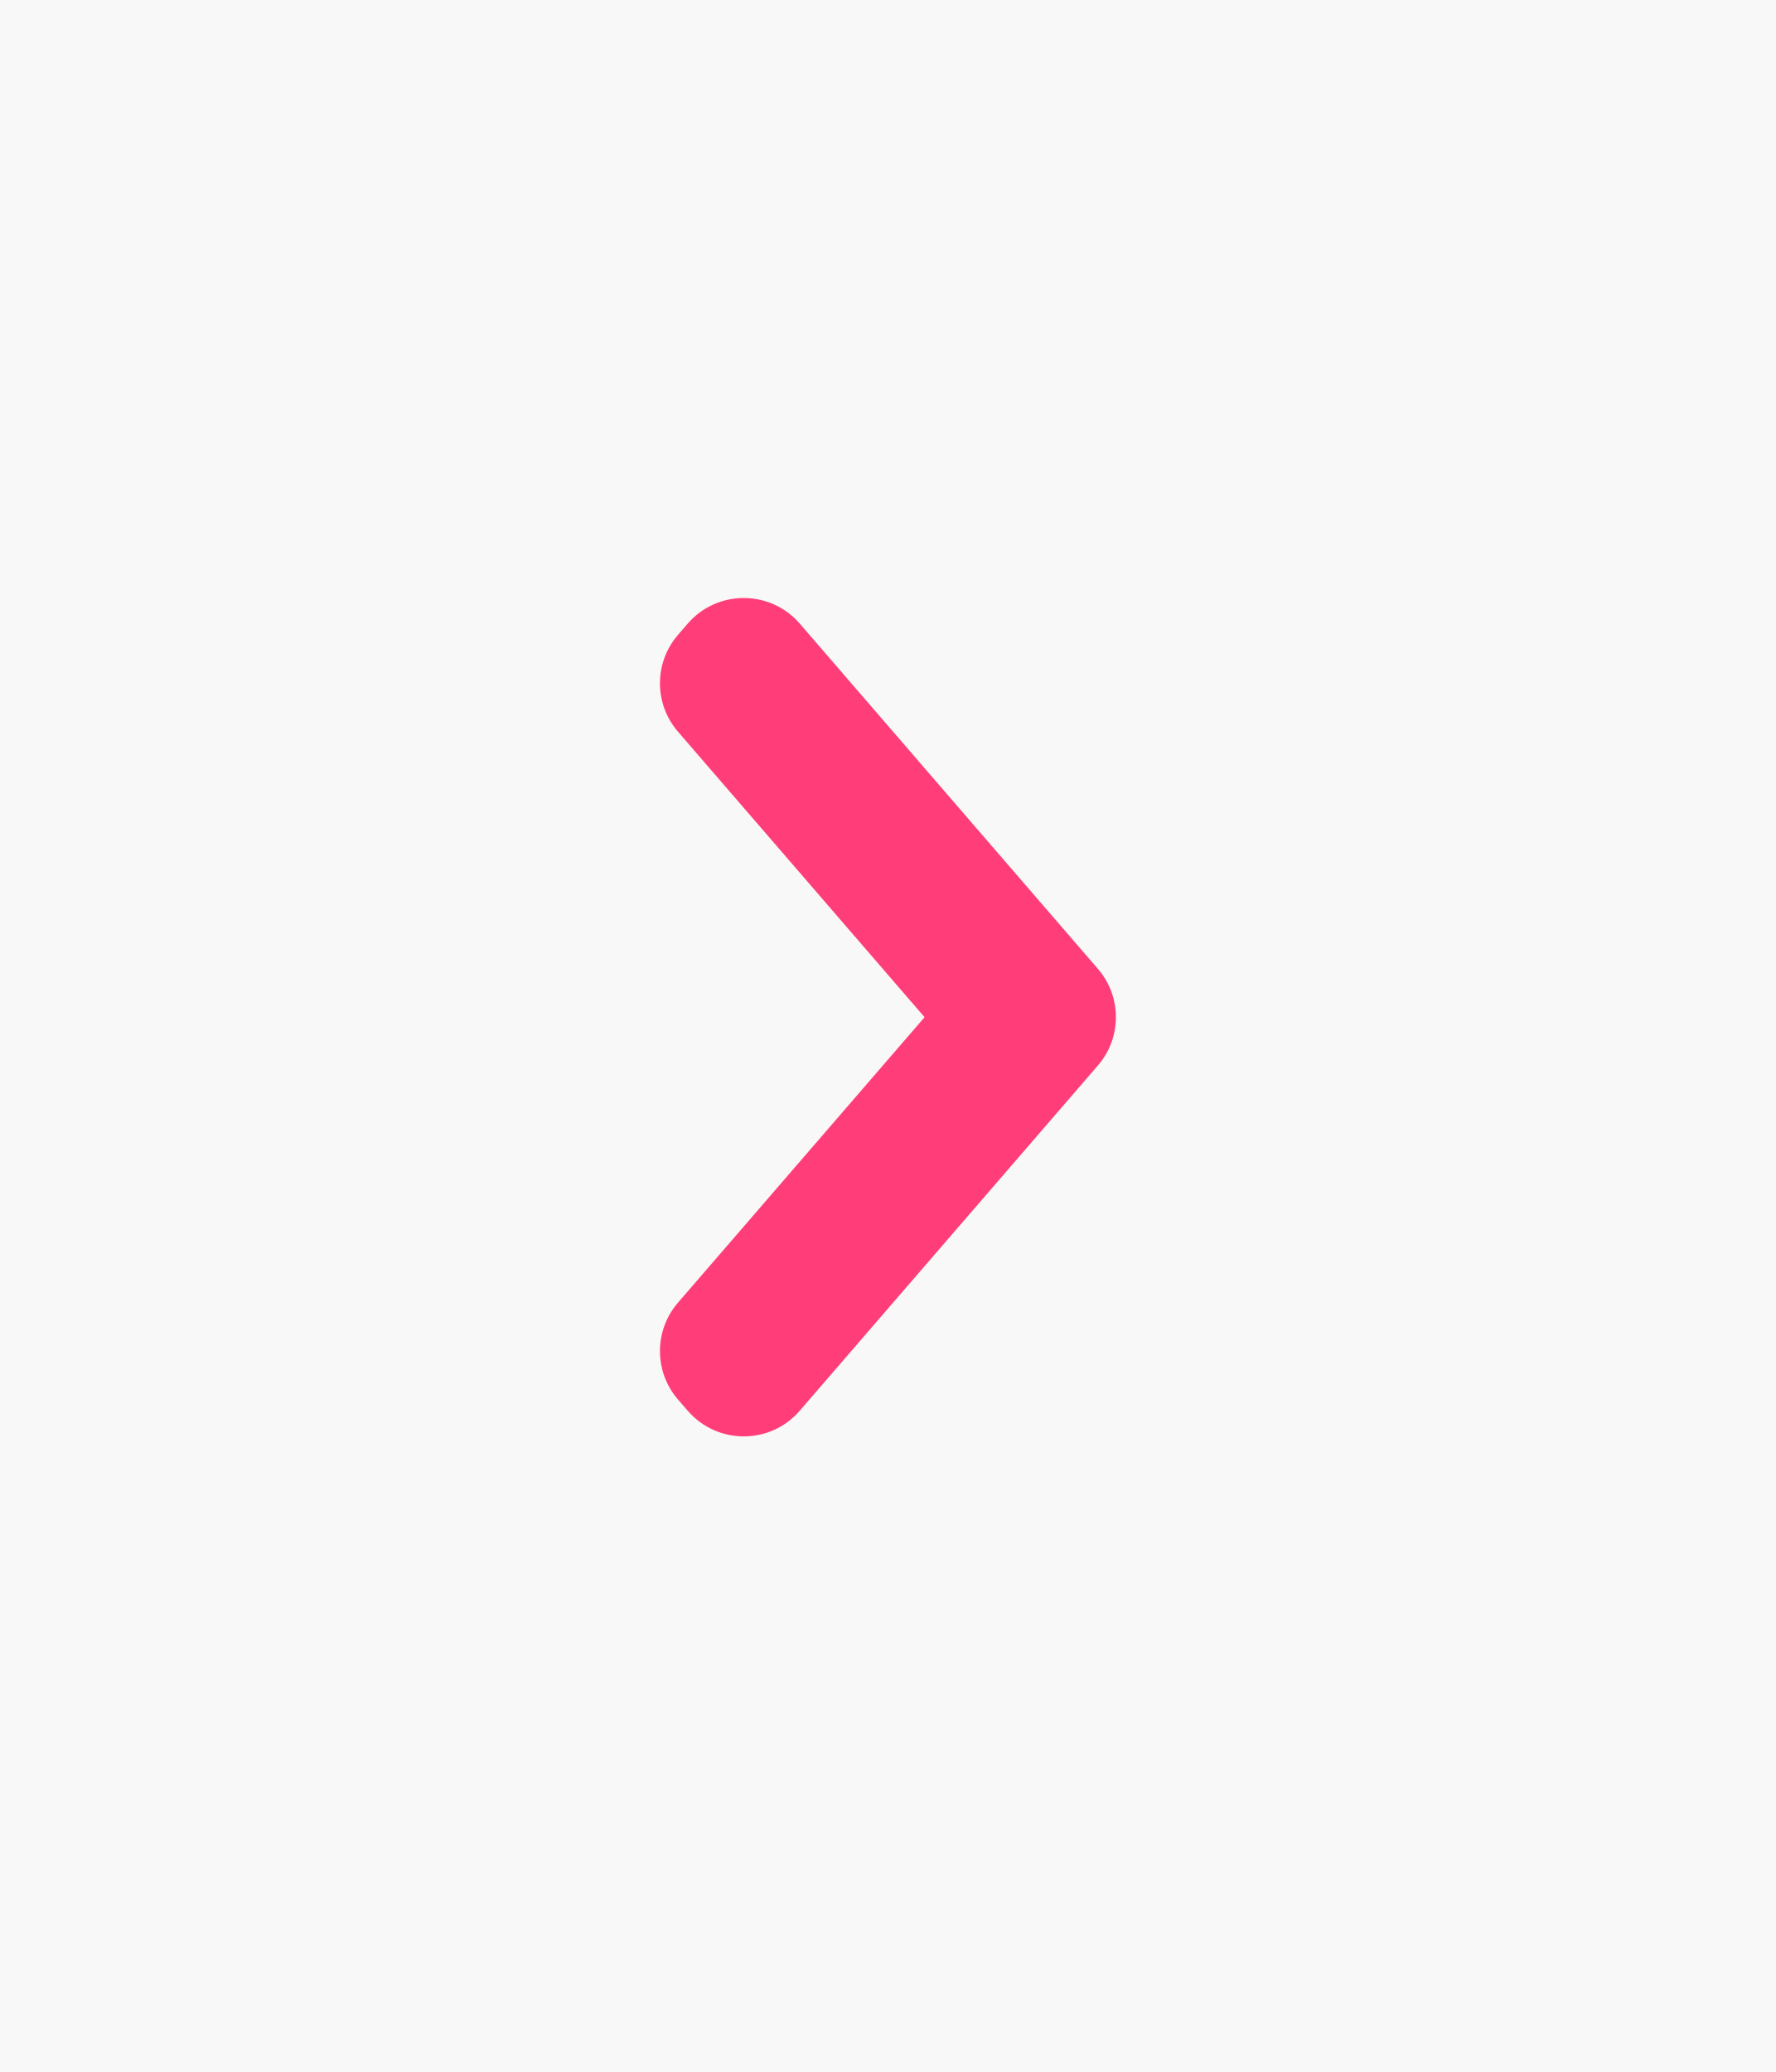
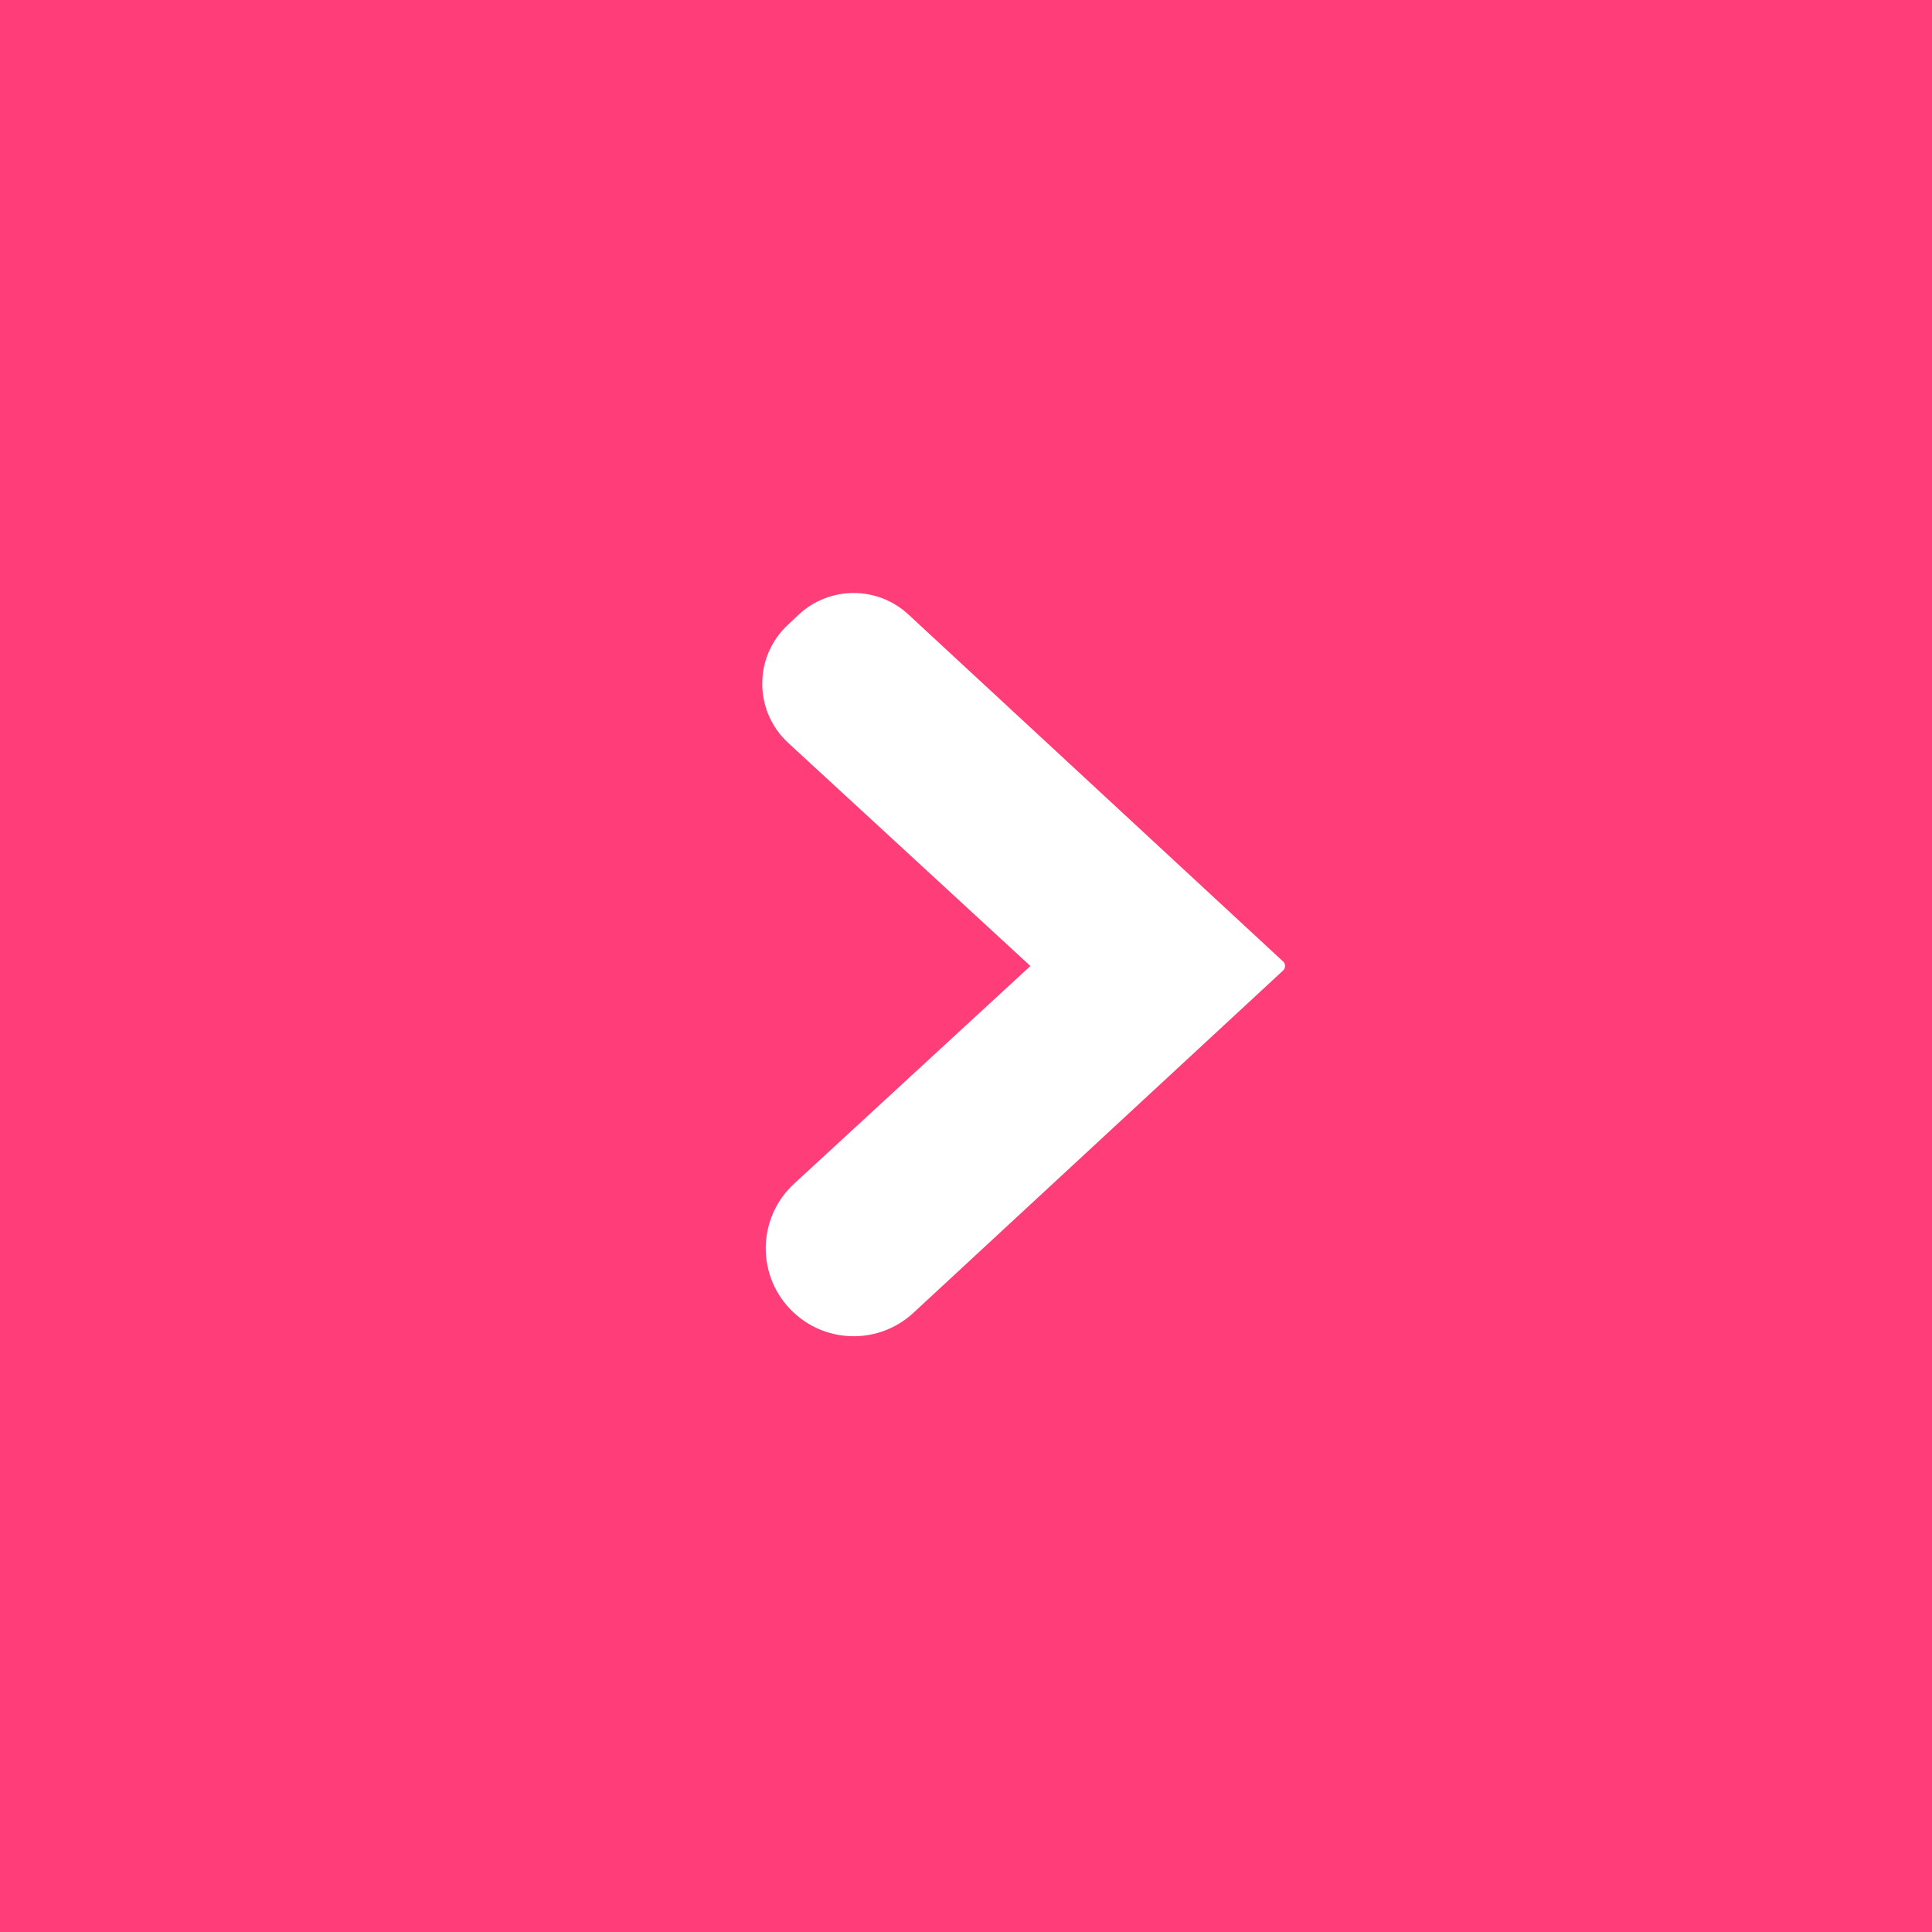
- <svg xmlns="http://www.w3.org/2000/svg" width="24" height="28" viewBox="0 0 24 28" fill="none">
-   <rect width="24" height="28" fill="#F2F2F2" />
+ <svg xmlns="http://www.w3.org/2000/svg" width="24" height="24" viewBox="0 0 24 24" fill="none">
+   <rect width="24" height="24" fill="#F2F2F2" />
  <g id="2_services_320" clip-path="url(#clip0_0_312)">
-     <rect width="320" height="1810" transform="translate(-118 -1590)" fill="white" />
-     <rect id="background copy" x="-118" y="-1502" width="320" height="1722" fill="#F8F8F8" />
+     <rect width="320" height="1810" transform="translate(-220 -1342)" fill="white" />
+     <rect id="background copy" x="-220" y="-1254" width="320" height="1722" fill="#F8F8F8" />
    <g id="ÑÐµÐ½Ñ">
-       <g id="Group 28 Copy">
-         <g id="Group 11">
-           <path id="ÐÐ¾Ð»ÑÑÐ¸ÑÑ ÐºÐ¾Ð¼Ð¼ÐµÑÑÐµÑÐºÐ¾" d="M-91.68 -17.2C-91.52 -17.2 -91.44 -17.12 -91.44 -16.96V-6.24C-91.44 -6.08 -91.52 -6 -91.68 -6H-92.72C-92.88 -6 -92.96 -6.08 -92.96 -6.24V-15.76H-98.88V-6.24C-98.88 -6.08 -98.96 -6 -99.12 -6H-100.16C-100.32 -6 -100.4 -6.08 -100.4 -6.24V-16.96C-100.4 -17.12 -100.32 -17.2 -100.16 -17.2H-91.68ZM-83.164 -11.84C-83.164 -12.203 -83.276 -12.491 -83.5 -12.704C-83.713 -12.928 -84.001 -13.04 -84.364 -13.04H-86.364C-86.726 -13.04 -87.02 -12.928 -87.244 -12.704C-87.457 -12.491 -87.564 -12.203 -87.564 -11.84V-8.32C-87.564 -7.957 -87.457 -7.664 -87.244 -7.44C-87.02 -7.227 -86.726 -7.12 -86.364 -7.12H-84.364C-84.001 -7.12 -83.713 -7.227 -83.5 -7.44C-83.276 -7.664 -83.164 -7.957 -83.164 -8.32V-11.84ZM-81.804 -8.32C-81.804 -7.52 -82.022 -6.907 -82.46 -6.48C-82.886 -6.053 -83.521 -5.84 -84.364 -5.84H-86.364C-87.206 -5.84 -87.846 -6.053 -88.284 -6.48C-88.71 -6.907 -88.924 -7.52 -88.924 -8.32V-11.84C-88.924 -12.64 -88.71 -13.253 -88.284 -13.68C-87.846 -14.107 -87.206 -14.32 -86.364 -14.32H-84.364C-83.521 -14.32 -82.886 -14.107 -82.46 -13.68C-82.022 -13.253 -81.804 -12.64 -81.804 -11.84V-8.32ZM-78.081 -8.16C-78.241 -7.36 -78.513 -6.773 -78.897 -6.4C-79.281 -6.027 -79.835 -5.84 -80.561 -5.84H-80.801C-80.961 -5.84 -81.041 -5.92 -81.041 -6.08V-6.88C-81.041 -7.04 -80.961 -7.12 -80.801 -7.12H-80.561C-80.283 -7.12 -80.049 -7.211 -79.857 -7.392C-79.654 -7.573 -79.515 -7.829 -79.441 -8.16L-78.241 -13.92C-78.209 -14.08 -78.075 -14.16 -77.841 -14.16H-73.361C-73.201 -14.16 -73.121 -14.08 -73.121 -13.92V-6.24C-73.121 -6.08 -73.201 -6 -73.361 -6H-74.241C-74.401 -6 -74.481 -6.08 -74.481 -6.24V-12.88H-77.121L-78.081 -8.16ZM-65.686 -13.92C-65.653 -14.005 -65.611 -14.064 -65.558 -14.096C-65.493 -14.139 -65.403 -14.16 -65.285 -14.16H-64.326C-64.155 -14.16 -64.102 -14.08 -64.165 -13.92L-67.285 -6C-67.51 -5.435 -67.728 -4.96 -67.942 -4.576C-68.155 -4.192 -68.384 -3.883 -68.629 -3.648C-68.875 -3.403 -69.141 -3.227 -69.43 -3.12C-69.718 -3.013 -70.043 -2.96 -70.406 -2.96H-70.725C-70.885 -2.96 -70.966 -3.04 -70.966 -3.2V-4C-70.966 -4.16 -70.885 -4.24 -70.725 -4.24H-70.406C-70 -4.24 -69.669 -4.373 -69.413 -4.64C-69.147 -4.907 -68.891 -5.36 -68.645 -6L-71.766 -13.92C-71.829 -14.08 -71.776 -14.16 -71.606 -14.16H-70.645C-70.528 -14.16 -70.443 -14.139 -70.389 -14.096C-70.326 -14.064 -70.278 -14.005 -70.246 -13.92L-68.005 -7.92H-67.925L-65.686 -13.92ZM-61.617 -11.2C-61.617 -10.837 -61.51 -10.544 -61.297 -10.32C-61.073 -10.107 -60.779 -10 -60.417 -10H-57.697V-13.92C-57.697 -14.08 -57.617 -14.16 -57.457 -14.16H-56.577C-56.417 -14.16 -56.337 -14.08 -56.337 -13.92V-6.24C-56.337 -6.08 -56.417 -6 -56.577 -6H-57.457C-57.617 -6 -57.697 -6.08 -57.697 -6.24V-8.72H-60.417C-61.26 -8.72 -61.9 -8.933 -62.337 -9.36C-62.764 -9.787 -62.977 -10.4 -62.977 -11.2V-13.92C-62.977 -14.08 -62.897 -14.16 -62.737 -14.16H-61.857C-61.697 -14.16 -61.617 -14.08 -61.617 -13.92V-11.2ZM-47.25 -14.16C-47.09 -14.16 -47.01 -14.08 -47.01 -13.92V-6.24C-47.01 -6.08 -47.09 -6 -47.25 -6H-48.13C-48.29 -6 -48.37 -6.08 -48.37 -6.24V-12.08H-48.45L-52.29 -6.24C-52.343 -6.155 -52.397 -6.091 -52.45 -6.048C-52.503 -6.016 -52.61 -6 -52.77 -6H-53.73C-53.89 -6 -53.97 -6.08 -53.97 -6.24V-13.92C-53.97 -14.08 -53.89 -14.16 -53.73 -14.16H-52.85C-52.69 -14.16 -52.61 -14.08 -52.61 -13.92V-8.08H-52.53L-48.69 -13.92C-48.637 -14.005 -48.583 -14.064 -48.53 -14.096C-48.477 -14.139 -48.37 -14.16 -48.21 -14.16H-47.25ZM-42.814 -6C-42.974 -6 -43.054 -6.08 -43.054 -6.24V-12.88H-45.534C-45.694 -12.88 -45.774 -12.96 -45.774 -13.12V-13.92C-45.774 -14.08 -45.694 -14.16 -45.534 -14.16H-39.214C-39.054 -14.16 -38.974 -14.08 -38.974 -13.92V-13.12C-38.974 -12.96 -39.054 -12.88 -39.214 -12.88H-41.694V-6.24C-41.694 -6.08 -41.774 -6 -41.934 -6H-42.814ZM-33.569 -7.28C-33.249 -7.28 -32.999 -7.371 -32.817 -7.552C-32.625 -7.744 -32.529 -8 -32.529 -8.32V-9.12C-32.529 -9.44 -32.625 -9.691 -32.817 -9.872C-32.999 -10.064 -33.249 -10.16 -33.569 -10.16H-36.369V-7.28H-33.569ZM-37.489 -6C-37.649 -6 -37.729 -6.08 -37.729 -6.24V-13.92C-37.729 -14.08 -37.649 -14.16 -37.489 -14.16H-36.609C-36.449 -14.16 -36.369 -14.08 -36.369 -13.92V-11.44H-33.569C-31.969 -11.44 -31.169 -10.667 -31.169 -9.12V-8.32C-31.169 -6.773 -31.969 -6 -33.569 -6H-37.489ZM-22.769 -9.68H-24.769V-6.24C-24.769 -6.08 -24.849 -6 -25.009 -6H-25.889C-26.049 -6 -26.129 -6.08 -26.129 -6.24V-13.92C-26.129 -14.08 -26.049 -14.16 -25.889 -14.16H-25.009C-24.849 -14.16 -24.769 -14.08 -24.769 -13.92V-10.96H-22.769L-21.169 -13.92C-21.127 -14.005 -21.079 -14.064 -21.025 -14.096C-20.972 -14.139 -20.887 -14.16 -20.769 -14.16H-19.809C-19.628 -14.16 -19.575 -14.08 -19.649 -13.92L-21.649 -10.32L-19.409 -6.24C-19.335 -6.08 -19.388 -6 -19.569 -6H-20.529C-20.647 -6 -20.732 -6.016 -20.785 -6.048C-20.839 -6.091 -20.887 -6.155 -20.929 -6.24L-22.769 -9.68ZM-12.526 -11.84C-12.526 -12.203 -12.638 -12.491 -12.862 -12.704C-13.076 -12.928 -13.364 -13.04 -13.726 -13.04H-15.726C-16.089 -13.04 -16.382 -12.928 -16.606 -12.704C-16.82 -12.491 -16.926 -12.203 -16.926 -11.84V-8.32C-16.926 -7.957 -16.82 -7.664 -16.606 -7.44C-16.382 -7.227 -16.089 -7.12 -15.726 -7.12H-13.726C-13.364 -7.12 -13.076 -7.227 -12.862 -7.44C-12.638 -7.664 -12.526 -7.957 -12.526 -8.32V-11.84ZM-11.166 -8.32C-11.166 -7.52 -11.385 -6.907 -11.822 -6.48C-12.249 -6.053 -12.884 -5.84 -13.726 -5.84H-15.726C-16.569 -5.84 -17.209 -6.053 -17.646 -6.48C-18.073 -6.907 -18.286 -7.52 -18.286 -8.32V-11.84C-18.286 -12.64 -18.073 -13.253 -17.646 -13.68C-17.209 -14.107 -16.569 -14.32 -15.726 -14.32H-13.726C-12.884 -14.32 -12.249 -14.107 -11.822 -13.68C-11.385 -13.253 -11.166 -12.64 -11.166 -11.84V-8.32ZM-4.327 -7.76L-1.447 -13.92C-1.404 -14.005 -1.356 -14.064 -1.303 -14.096C-1.239 -14.139 -1.127 -14.16 -0.967 -14.16H-0.007C0.153 -14.16 0.233 -14.08 0.233 -13.92V-6.24C0.233 -6.08 0.153 -6 -0.007 -6H-0.887C-1.047 -6 -1.127 -6.08 -1.127 -6.24V-11.52H-1.207L-3.687 -6.24C-3.73 -6.155 -3.783 -6.091 -3.847 -6.048C-3.9 -6.016 -4.007 -6 -4.167 -6H-4.567C-4.727 -6 -4.839 -6.016 -4.903 -6.048C-4.956 -6.091 -5.004 -6.155 -5.047 -6.24L-7.527 -11.52H-7.607V-6.24C-7.607 -6.08 -7.687 -6 -7.847 -6H-8.727C-8.887 -6 -8.967 -6.08 -8.967 -6.24V-13.92C-8.967 -14.08 -8.887 -14.16 -8.727 -14.16H-7.767C-7.607 -14.16 -7.5 -14.139 -7.447 -14.096C-7.383 -14.064 -7.33 -14.005 -7.287 -13.92L-4.407 -7.76H-4.327ZM7.239 -7.76L10.119 -13.92C10.161 -14.005 10.209 -14.064 10.263 -14.096C10.327 -14.139 10.439 -14.16 10.599 -14.16H11.559C11.719 -14.16 11.799 -14.08 11.799 -13.92V-6.24C11.799 -6.08 11.719 -6 11.559 -6H10.679C10.519 -6 10.439 -6.08 10.439 -6.24V-11.52H10.359L7.879 -6.24C7.836 -6.155 7.783 -6.091 7.719 -6.048C7.665 -6.016 7.559 -6 7.399 -6H6.999C6.839 -6 6.727 -6.016 6.663 -6.048C6.609 -6.091 6.561 -6.155 6.519 -6.24L4.039 -11.52H3.959V-6.24C3.959 -6.08 3.879 -6 3.719 -6H2.839C2.679 -6 2.599 -6.08 2.599 -6.24V-13.92C2.599 -14.08 2.679 -14.16 2.839 -14.16H3.799C3.959 -14.16 4.065 -14.139 4.119 -14.096C4.183 -14.064 4.236 -14.005 4.279 -13.92L7.159 -7.76H7.239ZM19.684 -10.8V-11.84C19.684 -12.203 19.572 -12.491 19.348 -12.704C19.135 -12.928 18.847 -13.04 18.484 -13.04H16.564C16.202 -13.04 15.908 -12.928 15.684 -12.704C15.471 -12.491 15.364 -12.203 15.364 -11.84V-10.8H19.684ZM15.364 -9.52V-8.32C15.364 -7.957 15.471 -7.664 15.684 -7.44C15.908 -7.227 16.202 -7.12 16.564 -7.12H18.484C18.847 -7.12 19.135 -7.227 19.348 -7.44C19.572 -7.664 19.684 -7.957 19.684 -8.32V-8.4C19.684 -8.56 19.764 -8.64 19.924 -8.64H20.804C20.964 -8.64 21.044 -8.56 21.044 -8.4V-8.32C21.044 -7.52 20.826 -6.907 20.388 -6.48C19.962 -6.053 19.327 -5.84 18.484 -5.84H16.564C15.722 -5.84 15.082 -6.053 14.644 -6.48C14.218 -6.907 14.004 -7.52 14.004 -8.32V-11.84C14.004 -12.64 14.218 -13.253 14.644 -13.68C15.082 -14.107 15.722 -14.32 16.564 -14.32H18.484C19.327 -14.32 19.962 -14.107 20.388 -13.68C20.826 -13.253 21.044 -12.64 21.044 -11.84V-9.76C21.044 -9.6 20.964 -9.52 20.804 -9.52H15.364ZM27.646 -7.28C28.008 -7.28 28.296 -7.387 28.51 -7.6C28.734 -7.824 28.846 -8.117 28.846 -8.48V-11.84C28.846 -12.203 28.734 -12.491 28.51 -12.704C28.296 -12.928 28.008 -13.04 27.646 -13.04H26.286C25.806 -13.04 25.406 -12.88 25.086 -12.56C24.766 -12.24 24.606 -11.84 24.606 -11.36V-7.28H27.646ZM24.606 -6V-3.2C24.606 -3.04 24.526 -2.96 24.366 -2.96H23.486C23.326 -2.96 23.246 -3.04 23.246 -3.2V-13.92C23.246 -14.08 23.326 -14.16 23.486 -14.16H24.366C24.526 -14.16 24.606 -14.08 24.606 -13.92V-13.36H24.686C24.771 -13.541 24.894 -13.701 25.054 -13.84C25.192 -13.957 25.374 -14.064 25.598 -14.16C25.822 -14.267 26.104 -14.32 26.446 -14.32H27.646C28.488 -14.32 29.123 -14.107 29.55 -13.68C29.987 -13.253 30.206 -12.64 30.206 -11.84V-8.48C30.206 -7.68 29.987 -7.067 29.55 -6.64C29.123 -6.213 28.488 -6 27.646 -6H24.606ZM33.605 -11.2C33.605 -10.837 33.712 -10.544 33.925 -10.32C34.149 -10.107 34.442 -10 34.805 -10H37.525V-13.92C37.525 -14.08 37.605 -14.16 37.765 -14.16H38.645C38.805 -14.16 38.885 -14.08 38.885 -13.92V-6.24C38.885 -6.08 38.805 -6 38.645 -6H37.765C37.605 -6 37.525 -6.08 37.525 -6.24V-8.72H34.805C33.962 -8.72 33.322 -8.933 32.885 -9.36C32.458 -9.787 32.245 -10.4 32.245 -11.2V-13.92C32.245 -14.08 32.325 -14.16 32.485 -14.16H33.365C33.525 -14.16 33.605 -14.08 33.605 -13.92V-11.2ZM46.772 -10.8V-11.84C46.772 -12.203 46.66 -12.491 46.436 -12.704C46.222 -12.928 45.934 -13.04 45.572 -13.04H43.652C43.289 -13.04 42.996 -12.928 42.772 -12.704C42.559 -12.491 42.452 -12.203 42.452 -11.84V-10.8H46.772ZM42.452 -9.52V-8.32C42.452 -7.957 42.559 -7.664 42.772 -7.44C42.996 -7.227 43.289 -7.12 43.652 -7.12H45.572C45.934 -7.12 46.222 -7.227 46.436 -7.44C46.66 -7.664 46.772 -7.957 46.772 -8.32V-8.4C46.772 -8.56 46.852 -8.64 47.012 -8.64H47.892C48.052 -8.64 48.132 -8.56 48.132 -8.4V-8.32C48.132 -7.52 47.913 -6.907 47.476 -6.48C47.049 -6.053 46.414 -5.84 45.572 -5.84H43.652C42.809 -5.84 42.169 -6.053 41.732 -6.48C41.305 -6.907 41.092 -7.52 41.092 -8.32V-11.84C41.092 -12.64 41.305 -13.253 41.732 -13.68C42.169 -14.107 42.809 -14.32 43.652 -14.32H45.572C46.414 -14.32 47.049 -14.107 47.476 -13.68C47.913 -13.253 48.132 -12.64 48.132 -11.84V-9.76C48.132 -9.6 48.052 -9.52 47.892 -9.52H42.452ZM51.533 -8.32C51.533 -7.957 51.64 -7.664 51.853 -7.44C52.077 -7.227 52.37 -7.12 52.733 -7.12H54.573C54.936 -7.12 55.224 -7.227 55.437 -7.44C55.661 -7.664 55.773 -7.957 55.773 -8.32V-8.72C55.773 -8.88 55.853 -8.96 56.013 -8.96H56.893C57.053 -8.96 57.133 -8.88 57.133 -8.72V-8.32C57.133 -7.52 56.914 -6.907 56.477 -6.48C56.05 -6.053 55.416 -5.84 54.573 -5.84H52.733C51.891 -5.84 51.251 -6.053 50.813 -6.48C50.386 -6.907 50.173 -7.52 50.173 -8.32V-11.84C50.173 -12.64 50.386 -13.253 50.813 -13.68C51.251 -14.107 51.891 -14.32 52.733 -14.32H54.573C55.416 -14.32 56.05 -14.107 56.477 -13.68C56.914 -13.253 57.133 -12.64 57.133 -11.84V-11.44C57.133 -11.28 57.053 -11.2 56.893 -11.2H56.013C55.853 -11.2 55.773 -11.28 55.773 -11.44V-11.84C55.773 -12.203 55.661 -12.491 55.437 -12.704C55.224 -12.928 54.936 -13.04 54.573 -13.04H52.733C52.37 -13.04 52.077 -12.928 51.853 -12.704C51.64 -12.491 51.533 -12.203 51.533 -11.84V-8.32ZM62.54 -9.68H60.54V-6.24C60.54 -6.08 60.46 -6 60.3 -6H59.42C59.26 -6 59.18 -6.08 59.18 -6.24V-13.92C59.18 -14.08 59.26 -14.16 59.42 -14.16H60.3C60.46 -14.16 60.54 -14.08 60.54 -13.92V-10.96H62.54L64.14 -13.92C64.183 -14.005 64.231 -14.064 64.284 -14.096C64.337 -14.139 64.423 -14.16 64.54 -14.16H65.5C65.681 -14.16 65.735 -14.08 65.66 -13.92L63.66 -10.32L65.9 -6.24C65.975 -6.08 65.921 -6 65.74 -6H64.78C64.663 -6 64.577 -6.016 64.524 -6.048C64.471 -6.091 64.423 -6.155 64.38 -6.24L62.54 -9.68ZM72.783 -11.84C72.783 -12.203 72.671 -12.491 72.447 -12.704C72.234 -12.928 71.946 -13.04 71.583 -13.04H69.583C69.221 -13.04 68.927 -12.928 68.703 -12.704C68.49 -12.491 68.383 -12.203 68.383 -11.84V-8.32C68.383 -7.957 68.49 -7.664 68.703 -7.44C68.927 -7.227 69.221 -7.12 69.583 -7.12H71.583C71.946 -7.12 72.234 -7.227 72.447 -7.44C72.671 -7.664 72.783 -7.957 72.783 -8.32V-11.84ZM74.143 -8.32C74.143 -7.52 73.924 -6.907 73.487 -6.48C73.061 -6.053 72.426 -5.84 71.583 -5.84H69.583C68.74 -5.84 68.1 -6.053 67.663 -6.48C67.237 -6.907 67.023 -7.52 67.023 -8.32V-11.84C67.023 -12.64 67.237 -13.253 67.663 -13.68C68.1 -14.107 68.74 -14.32 69.583 -14.32H71.583C72.426 -14.32 73.061 -14.107 73.487 -13.68C73.924 -13.253 74.143 -12.64 74.143 -11.84V-8.32ZM81.862 -10.8V-11.84C81.862 -12.203 81.751 -12.491 81.526 -12.704C81.313 -12.928 81.025 -13.04 80.662 -13.04H78.743C78.38 -13.04 78.087 -12.928 77.862 -12.704C77.649 -12.491 77.543 -12.203 77.543 -11.84V-10.8H81.862ZM77.543 -9.52V-8.32C77.543 -7.957 77.649 -7.664 77.862 -7.44C78.087 -7.227 78.38 -7.12 78.743 -7.12H80.662C81.025 -7.12 81.313 -7.227 81.526 -7.44C81.751 -7.664 81.862 -7.957 81.862 -8.32V-8.4C81.862 -8.56 81.942 -8.64 82.103 -8.64H82.983C83.142 -8.64 83.222 -8.56 83.222 -8.4V-8.32C83.222 -7.52 83.004 -6.907 82.567 -6.48C82.14 -6.053 81.505 -5.84 80.662 -5.84H78.743C77.9 -5.84 77.26 -6.053 76.823 -6.48C76.396 -6.907 76.183 -7.52 76.183 -8.32V-11.84C76.183 -12.64 76.396 -13.253 76.823 -13.68C77.26 -14.107 77.9 -14.32 78.743 -14.32H80.662C81.505 -14.32 82.14 -14.107 82.567 -13.68C83.004 -13.253 83.222 -12.64 83.222 -11.84V-9.76C83.222 -9.6 83.142 -9.52 82.983 -9.52H77.543ZM-95.04 18C-95.2 18 -95.28 17.92 -95.28 17.76V11.12H-99.36V17.76C-99.36 17.92 -99.44 18 -99.6 18H-100.48C-100.64 18 -100.72 17.92 -100.72 17.76V10.08C-100.72 9.92 -100.64 9.84 -100.48 9.84H-94.16C-94 9.84 -93.92 9.92 -93.92 10.08V17.76C-93.92 17.92 -94 18 -94.16 18H-95.04ZM-87.161 16.72C-86.798 16.72 -86.51 16.613 -86.297 16.4C-86.073 16.176 -85.961 15.883 -85.961 15.52V12.16C-85.961 11.797 -86.073 11.509 -86.297 11.296C-86.51 11.072 -86.798 10.96 -87.161 10.96H-88.521C-89.001 10.96 -89.401 11.12 -89.721 11.44C-90.041 11.76 -90.201 12.16 -90.201 12.64V16.72H-87.161ZM-90.201 18V20.8C-90.201 20.96 -90.281 21.04 -90.441 21.04H-91.321C-91.481 21.04 -91.561 20.96 -91.561 20.8V10.08C-91.561 9.92 -91.481 9.84 -91.321 9.84H-90.441C-90.281 9.84 -90.201 9.92 -90.201 10.08V10.64H-90.121C-90.035 10.459 -89.913 10.299 -89.753 10.16C-89.614 10.043 -89.433 9.936 -89.209 9.84C-88.985 9.733 -88.702 9.68 -88.361 9.68H-87.161C-86.318 9.68 -85.683 9.893 -85.257 10.32C-84.819 10.747 -84.601 11.36 -84.601 12.16V15.52C-84.601 16.32 -84.819 16.933 -85.257 17.36C-85.683 17.787 -86.318 18 -87.161 18H-90.201ZM-76.881 13.2V12.16C-76.881 11.797 -76.993 11.509 -77.217 11.296C-77.431 11.072 -77.719 10.96 -78.081 10.96H-80.001C-80.364 10.96 -80.657 11.072 -80.881 11.296C-81.095 11.509 -81.201 11.797 -81.201 12.16V13.2H-76.881ZM-81.201 14.48V15.68C-81.201 16.043 -81.095 16.336 -80.881 16.56C-80.657 16.773 -80.364 16.88 -80.001 16.88H-78.081C-77.719 16.88 -77.431 16.773 -77.217 16.56C-76.993 16.336 -76.881 16.043 -76.881 15.68V15.6C-76.881 15.44 -76.801 15.36 -76.641 15.36H-75.761C-75.601 15.36 -75.521 15.44 -75.521 15.6V15.68C-75.521 16.48 -75.74 17.093 -76.177 17.52C-76.604 17.947 -77.239 18.16 -78.081 18.16H-80.001C-80.844 18.16 -81.484 17.947 -81.921 17.52C-82.348 17.093 -82.561 16.48 -82.561 15.68V12.16C-82.561 11.36 -82.348 10.747 -81.921 10.32C-81.484 9.893 -80.844 9.68 -80.001 9.68H-78.081C-77.239 9.68 -76.604 9.893 -76.177 10.32C-75.74 10.747 -75.521 11.36 -75.521 12.16V14.24C-75.521 14.4 -75.601 14.48 -75.761 14.48H-81.201ZM-68.52 11.12H-71.16L-72.28 16.72H-68.52V11.12ZM-67.16 16.72H-66.36C-66.2 16.72 -66.12 16.8 -66.12 16.96V19.52C-66.12 19.68 -66.2 19.76 -66.36 19.76H-67.24C-67.4 19.76 -67.48 19.68 -67.48 19.52V18H-73.24V19.52C-73.24 19.68 -73.32 19.76 -73.48 19.76H-74.36C-74.52 19.76 -74.6 19.68 -74.6 19.52V16.96C-74.6 16.8 -74.52 16.72 -74.36 16.72H-73.64L-72.28 10.08C-72.248 9.92 -72.115 9.84 -71.88 9.84H-67.4C-67.24 9.84 -67.16 9.92 -67.16 10.08V16.72ZM-62.887 15.84C-63.047 16.64 -63.319 17.227 -63.703 17.6C-64.087 17.973 -64.641 18.16 -65.367 18.16H-65.607C-65.767 18.16 -65.847 18.08 -65.847 17.92V17.12C-65.847 16.96 -65.767 16.88 -65.607 16.88H-65.367C-65.09 16.88 -64.855 16.789 -64.663 16.608C-64.46 16.427 -64.322 16.171 -64.247 15.84L-63.047 10.08C-63.015 9.92 -62.882 9.84 -62.647 9.84H-58.167C-58.007 9.84 -57.927 9.92 -57.927 10.08V17.76C-57.927 17.92 -58.007 18 -58.167 18H-59.047C-59.207 18 -59.287 17.92 -59.287 17.76V11.12H-61.927L-62.887 15.84ZM-49.964 12.16C-49.964 11.797 -50.076 11.509 -50.3 11.296C-50.513 11.072 -50.801 10.96 -51.164 10.96H-53.164C-53.526 10.96 -53.82 11.072 -54.044 11.296C-54.257 11.509 -54.364 11.797 -54.364 12.16V15.68C-54.364 16.043 -54.257 16.336 -54.044 16.56C-53.82 16.773 -53.526 16.88 -53.164 16.88H-51.164C-50.801 16.88 -50.513 16.773 -50.3 16.56C-50.076 16.336 -49.964 16.043 -49.964 15.68V12.16ZM-48.604 15.68C-48.604 16.48 -48.822 17.093 -49.26 17.52C-49.686 17.947 -50.321 18.16 -51.164 18.16H-53.164C-54.006 18.16 -54.646 17.947 -55.084 17.52C-55.51 17.093 -55.724 16.48 -55.724 15.68V12.16C-55.724 11.36 -55.51 10.747 -55.084 10.32C-54.646 9.893 -54.006 9.68 -53.164 9.68H-51.164C-50.321 9.68 -49.686 9.893 -49.26 10.32C-48.822 10.747 -48.604 11.36 -48.604 12.16V15.68ZM-39.572 14.32H-41.092V17.76C-41.092 17.92 -41.172 18 -41.332 18H-42.212C-42.372 18 -42.452 17.92 -42.452 17.76V14.32H-43.972L-45.812 17.76C-45.855 17.845 -45.903 17.909 -45.956 17.952C-46.01 17.984 -46.095 18 -46.212 18H-47.172C-47.258 18 -47.316 17.984 -47.348 17.952C-47.38 17.909 -47.375 17.845 -47.332 17.76L-45.092 13.68L-47.092 10.08C-47.135 9.995 -47.14 9.936 -47.108 9.904C-47.076 9.861 -47.018 9.84 -46.932 9.84H-45.972C-45.855 9.84 -45.77 9.861 -45.716 9.904C-45.663 9.936 -45.615 9.995 -45.572 10.08L-43.972 13.04H-42.452V10.08C-42.452 9.92 -42.372 9.84 -42.212 9.84H-41.332C-41.172 9.84 -41.092 9.92 -41.092 10.08V13.04H-39.572L-37.972 10.08C-37.93 9.995 -37.882 9.936 -37.828 9.904C-37.775 9.861 -37.69 9.84 -37.572 9.84H-36.612C-36.431 9.84 -36.378 9.92 -36.452 10.08L-38.452 13.68L-36.212 17.76C-36.138 17.92 -36.191 18 -36.372 18H-37.332C-37.45 18 -37.535 17.984 -37.588 17.952C-37.642 17.909 -37.69 17.845 -37.732 17.76L-39.572 14.32ZM-29.413 13.2V12.16C-29.413 11.797 -29.524 11.509 -29.748 11.296C-29.962 11.072 -30.25 10.96 -30.613 10.96H-32.532C-32.895 10.96 -33.188 11.072 -33.413 11.296C-33.626 11.509 -33.733 11.797 -33.733 12.16V13.2H-29.413ZM-33.733 14.48V15.68C-33.733 16.043 -33.626 16.336 -33.413 16.56C-33.188 16.773 -32.895 16.88 -32.532 16.88H-30.613C-30.25 16.88 -29.962 16.773 -29.748 16.56C-29.524 16.336 -29.413 16.043 -29.413 15.68V15.6C-29.413 15.44 -29.332 15.36 -29.172 15.36H-28.293C-28.133 15.36 -28.052 15.44 -28.052 15.6V15.68C-28.052 16.48 -28.271 17.093 -28.709 17.52C-29.135 17.947 -29.77 18.16 -30.613 18.16H-32.532C-33.375 18.16 -34.015 17.947 -34.453 17.52C-34.879 17.093 -35.093 16.48 -35.093 15.68V12.16C-35.093 11.36 -34.879 10.747 -34.453 10.32C-34.015 9.893 -33.375 9.68 -32.532 9.68H-30.613C-29.77 9.68 -29.135 9.893 -28.709 10.32C-28.271 10.747 -28.052 11.36 -28.052 12.16V14.24C-28.052 14.4 -28.133 14.48 -28.293 14.48H-33.733ZM-24.491 14.48V17.76C-24.491 17.92 -24.571 18 -24.731 18H-25.611C-25.771 18 -25.851 17.92 -25.851 17.76V10.08C-25.851 9.92 -25.771 9.84 -25.611 9.84H-24.731C-24.571 9.84 -24.491 9.92 -24.491 10.08V13.28H-20.411V10.08C-20.411 9.92 -20.331 9.84 -20.171 9.84H-19.291C-19.131 9.84 -19.051 9.92 -19.051 10.08V17.76C-19.051 17.92 -19.131 18 -19.291 18H-20.171C-20.331 18 -20.411 17.92 -20.411 17.76V14.48H-24.491ZM-9.972 9.84C-9.812 9.84 -9.732 9.92 -9.732 10.08V17.76C-9.732 17.92 -9.812 18 -9.972 18H-10.852C-11.012 18 -11.092 17.92 -11.092 17.76V11.92H-11.172L-15.012 17.76C-15.065 17.845 -15.118 17.909 -15.172 17.952C-15.225 17.984 -15.332 18 -15.492 18H-16.452C-16.612 18 -16.692 17.92 -16.692 17.76V10.08C-16.692 9.92 -16.612 9.84 -16.452 9.84H-15.572C-15.412 9.84 -15.332 9.92 -15.332 10.08V15.92H-15.252L-11.412 10.08C-11.358 9.995 -11.305 9.936 -11.252 9.904C-11.198 9.861 -11.092 9.84 -10.932 9.84H-9.972ZM-1.856 13.2V12.16C-1.856 11.797 -1.968 11.509 -2.192 11.296C-2.406 11.072 -2.694 10.96 -3.056 10.96H-4.976C-5.339 10.96 -5.632 11.072 -5.856 11.296C-6.07 11.509 -6.176 11.797 -6.176 12.16V13.2H-1.856ZM-6.176 14.48V15.68C-6.176 16.043 -6.07 16.336 -5.856 16.56C-5.632 16.773 -5.339 16.88 -4.976 16.88H-3.056C-2.694 16.88 -2.406 16.773 -2.192 16.56C-1.968 16.336 -1.856 16.043 -1.856 15.68V15.6C-1.856 15.44 -1.776 15.36 -1.616 15.36H-0.736C-0.576 15.36 -0.496 15.44 -0.496 15.6V15.68C-0.496 16.48 -0.715 17.093 -1.152 17.52C-1.579 17.947 -2.214 18.16 -3.056 18.16H-4.976C-5.819 18.16 -6.459 17.947 -6.896 17.52C-7.323 17.093 -7.536 16.48 -7.536 15.68V12.16C-7.536 11.36 -7.323 10.747 -6.896 10.32C-6.459 9.893 -5.819 9.68 -4.976 9.68H-3.056C-2.214 9.68 -1.579 9.893 -1.152 10.32C-0.715 10.747 -0.496 11.36 -0.496 12.16V14.24C-0.496 14.4 -0.576 14.48 -0.736 14.48H-6.176Z" fill="#1B1C21" />
-           <g id="ic/more">
-             <path id="Line" fill-rule="evenodd" clip-rule="evenodd" d="M9.162 17.604C8.838 17.98 8.838 18.536 9.162 18.912L9.294 19.064C9.693 19.526 10.409 19.526 10.808 19.064L14.837 14.399C15.162 14.024 15.162 13.467 14.837 13.092L10.808 8.427C10.409 7.966 9.693 7.966 9.294 8.427L9.162 8.58C8.838 8.955 8.838 9.512 9.162 9.887L12.495 13.746L9.162 17.604Z" fill="#FF3E79" />
+       <g id="Group">
+         <rect id="Rectangle" x="-212" y="-156" width="260" height="200" rx="6" fill="white" />
+         <g id="Group 8">
+           <g id="Group 10">
+             <rect id="Rectangle_2" x="-87" y="-4" width="119" height="32" rx="16" fill="#FF3E79" />
+             <g id="ic/goside">
+               <rect id="back" width="24" height="24" rx="12" fill="#FF3E79" />
+               <path id="dropdown" fill-rule="evenodd" clip-rule="evenodd" d="M12.8 12L9.792 9.229C9.364 8.835 9.361 8.161 9.785 7.764L9.92 7.637C10.303 7.278 10.899 7.276 11.284 7.633L15.938 11.943C15.972 11.973 15.972 12.026 15.938 12.057L11.347 16.308C10.926 16.698 10.276 16.696 9.858 16.304C9.394 15.87 9.398 15.134 9.865 14.704L12.8 12Z" fill="white" />
+             </g>
          </g>
        </g>
      </g>
    </g>
  </g>
  <defs>
    <clipPath id="clip0_0_312">
-       <rect width="320" height="1810" fill="white" transform="translate(-118 -1590)" />
+       <rect width="320" height="1810" fill="white" transform="translate(-220 -1342)" />
    </clipPath>
  </defs>
</svg>
